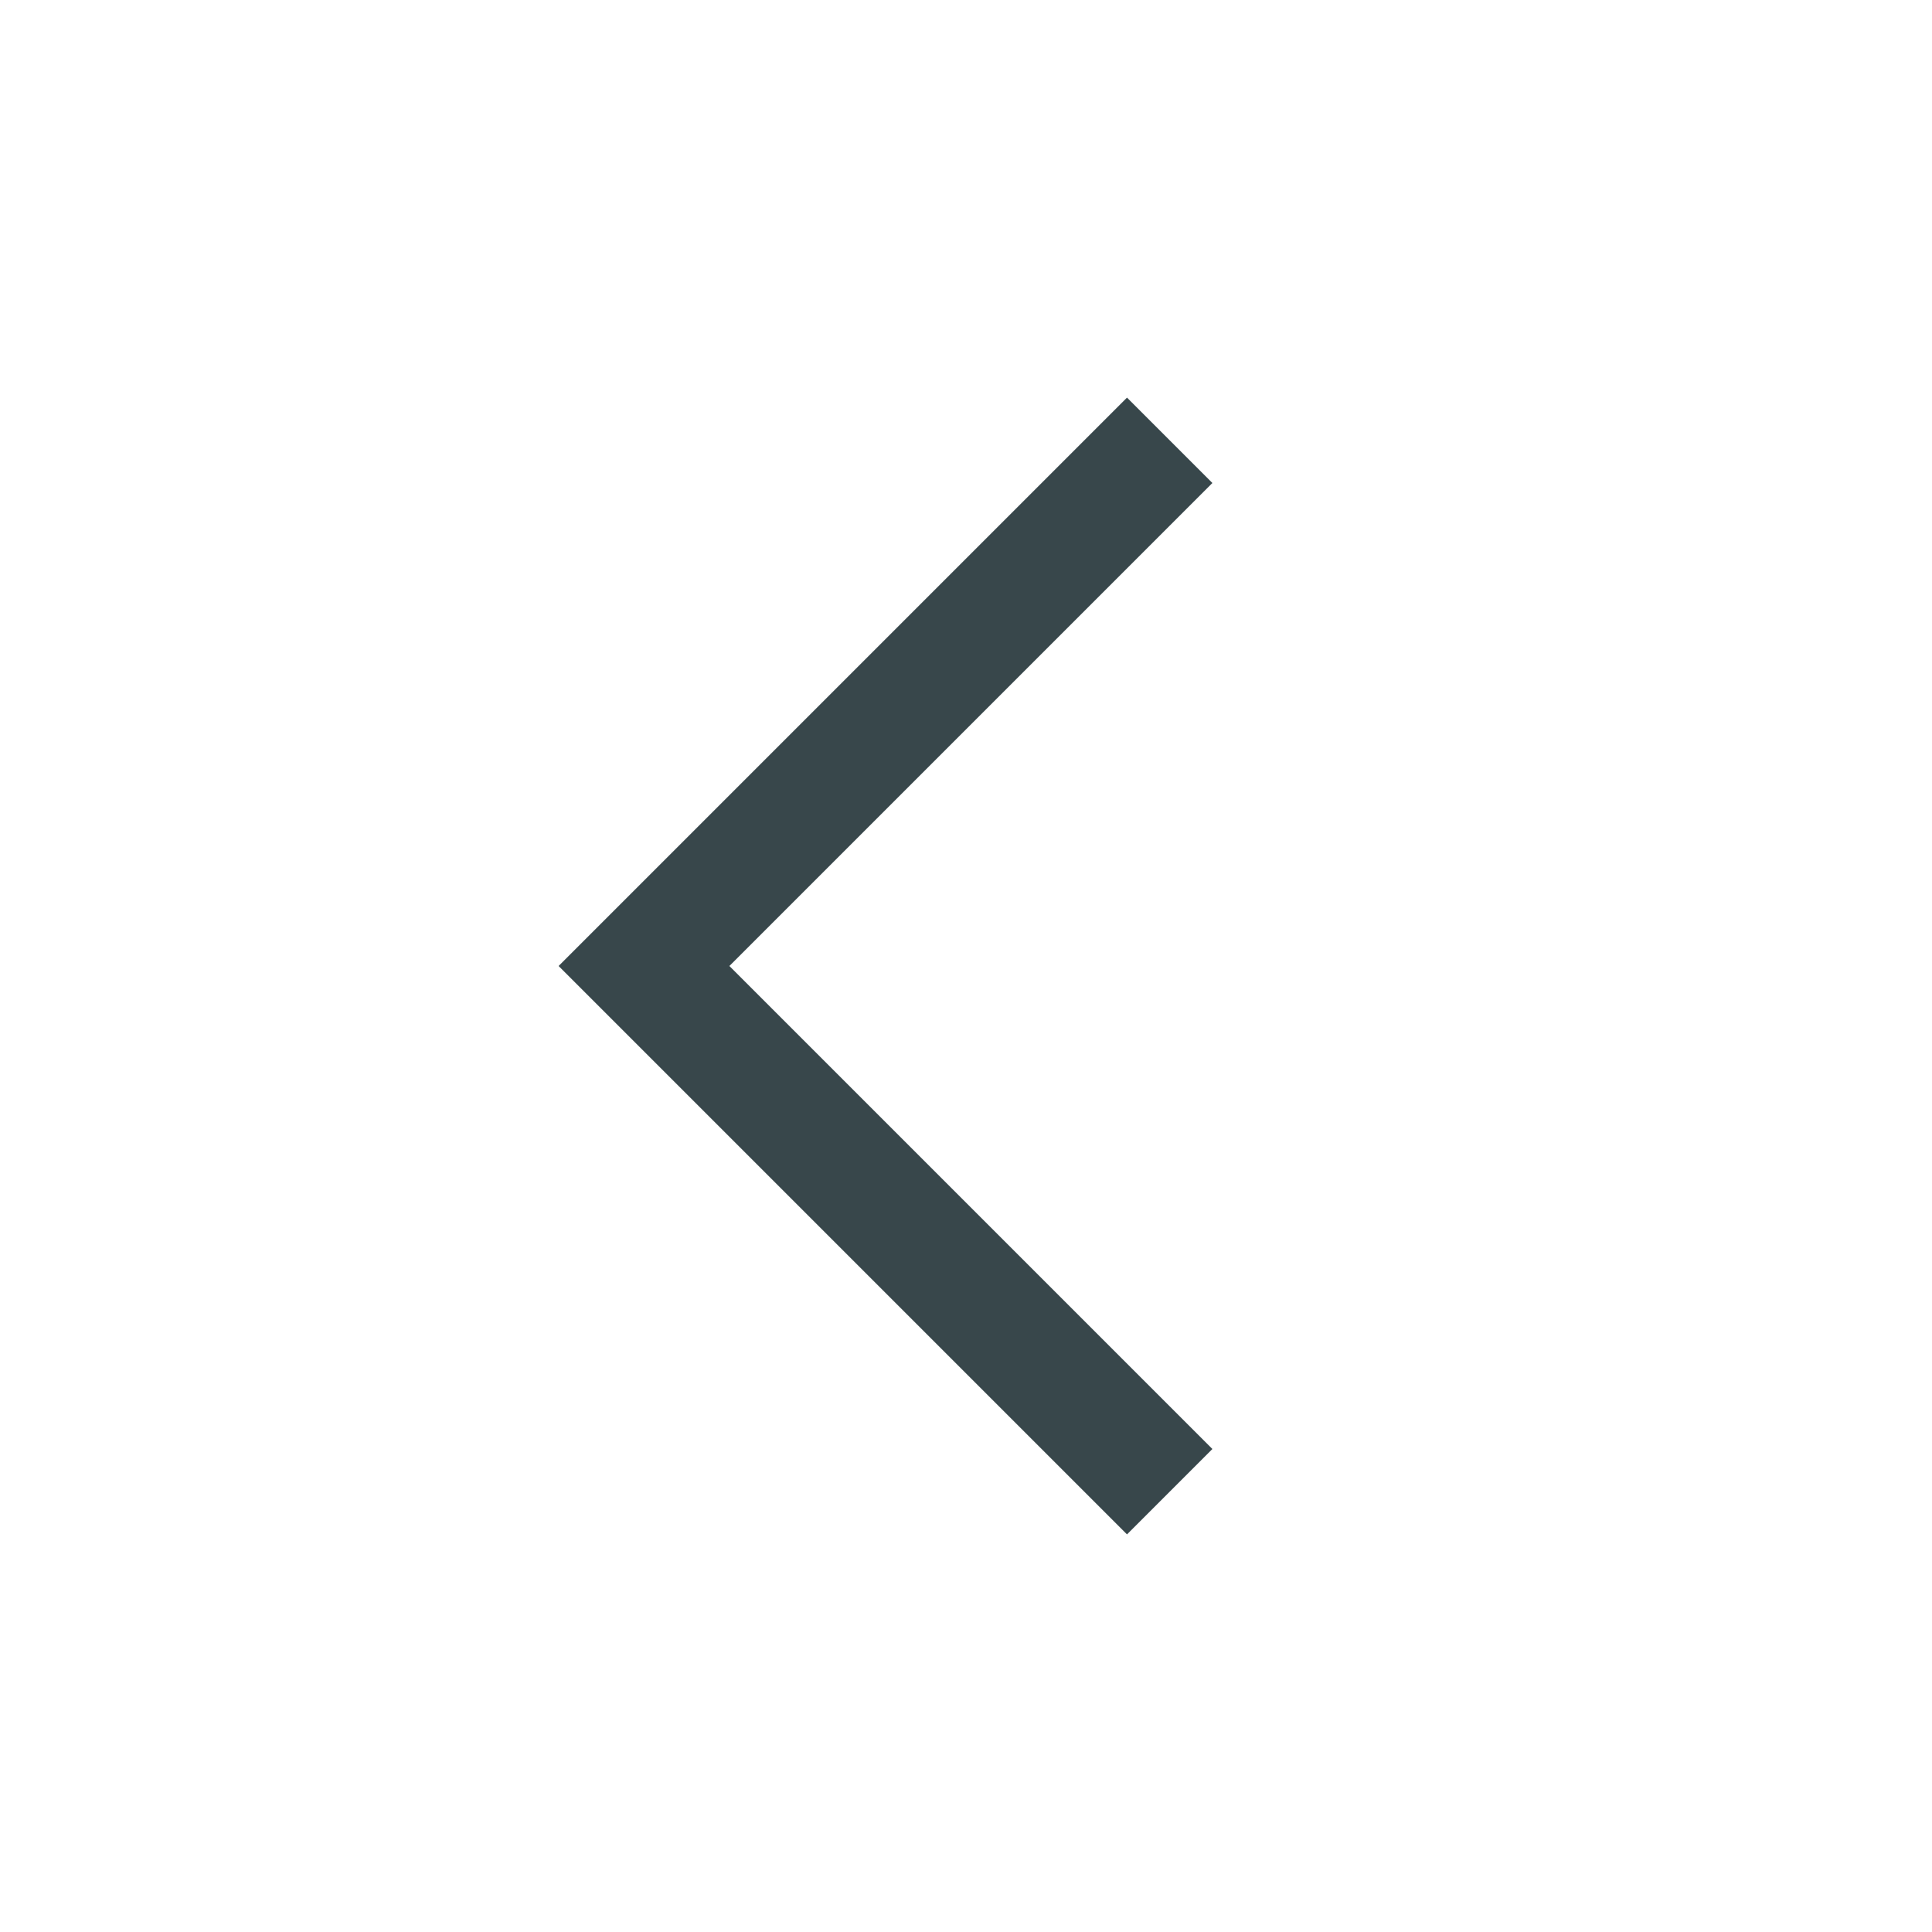
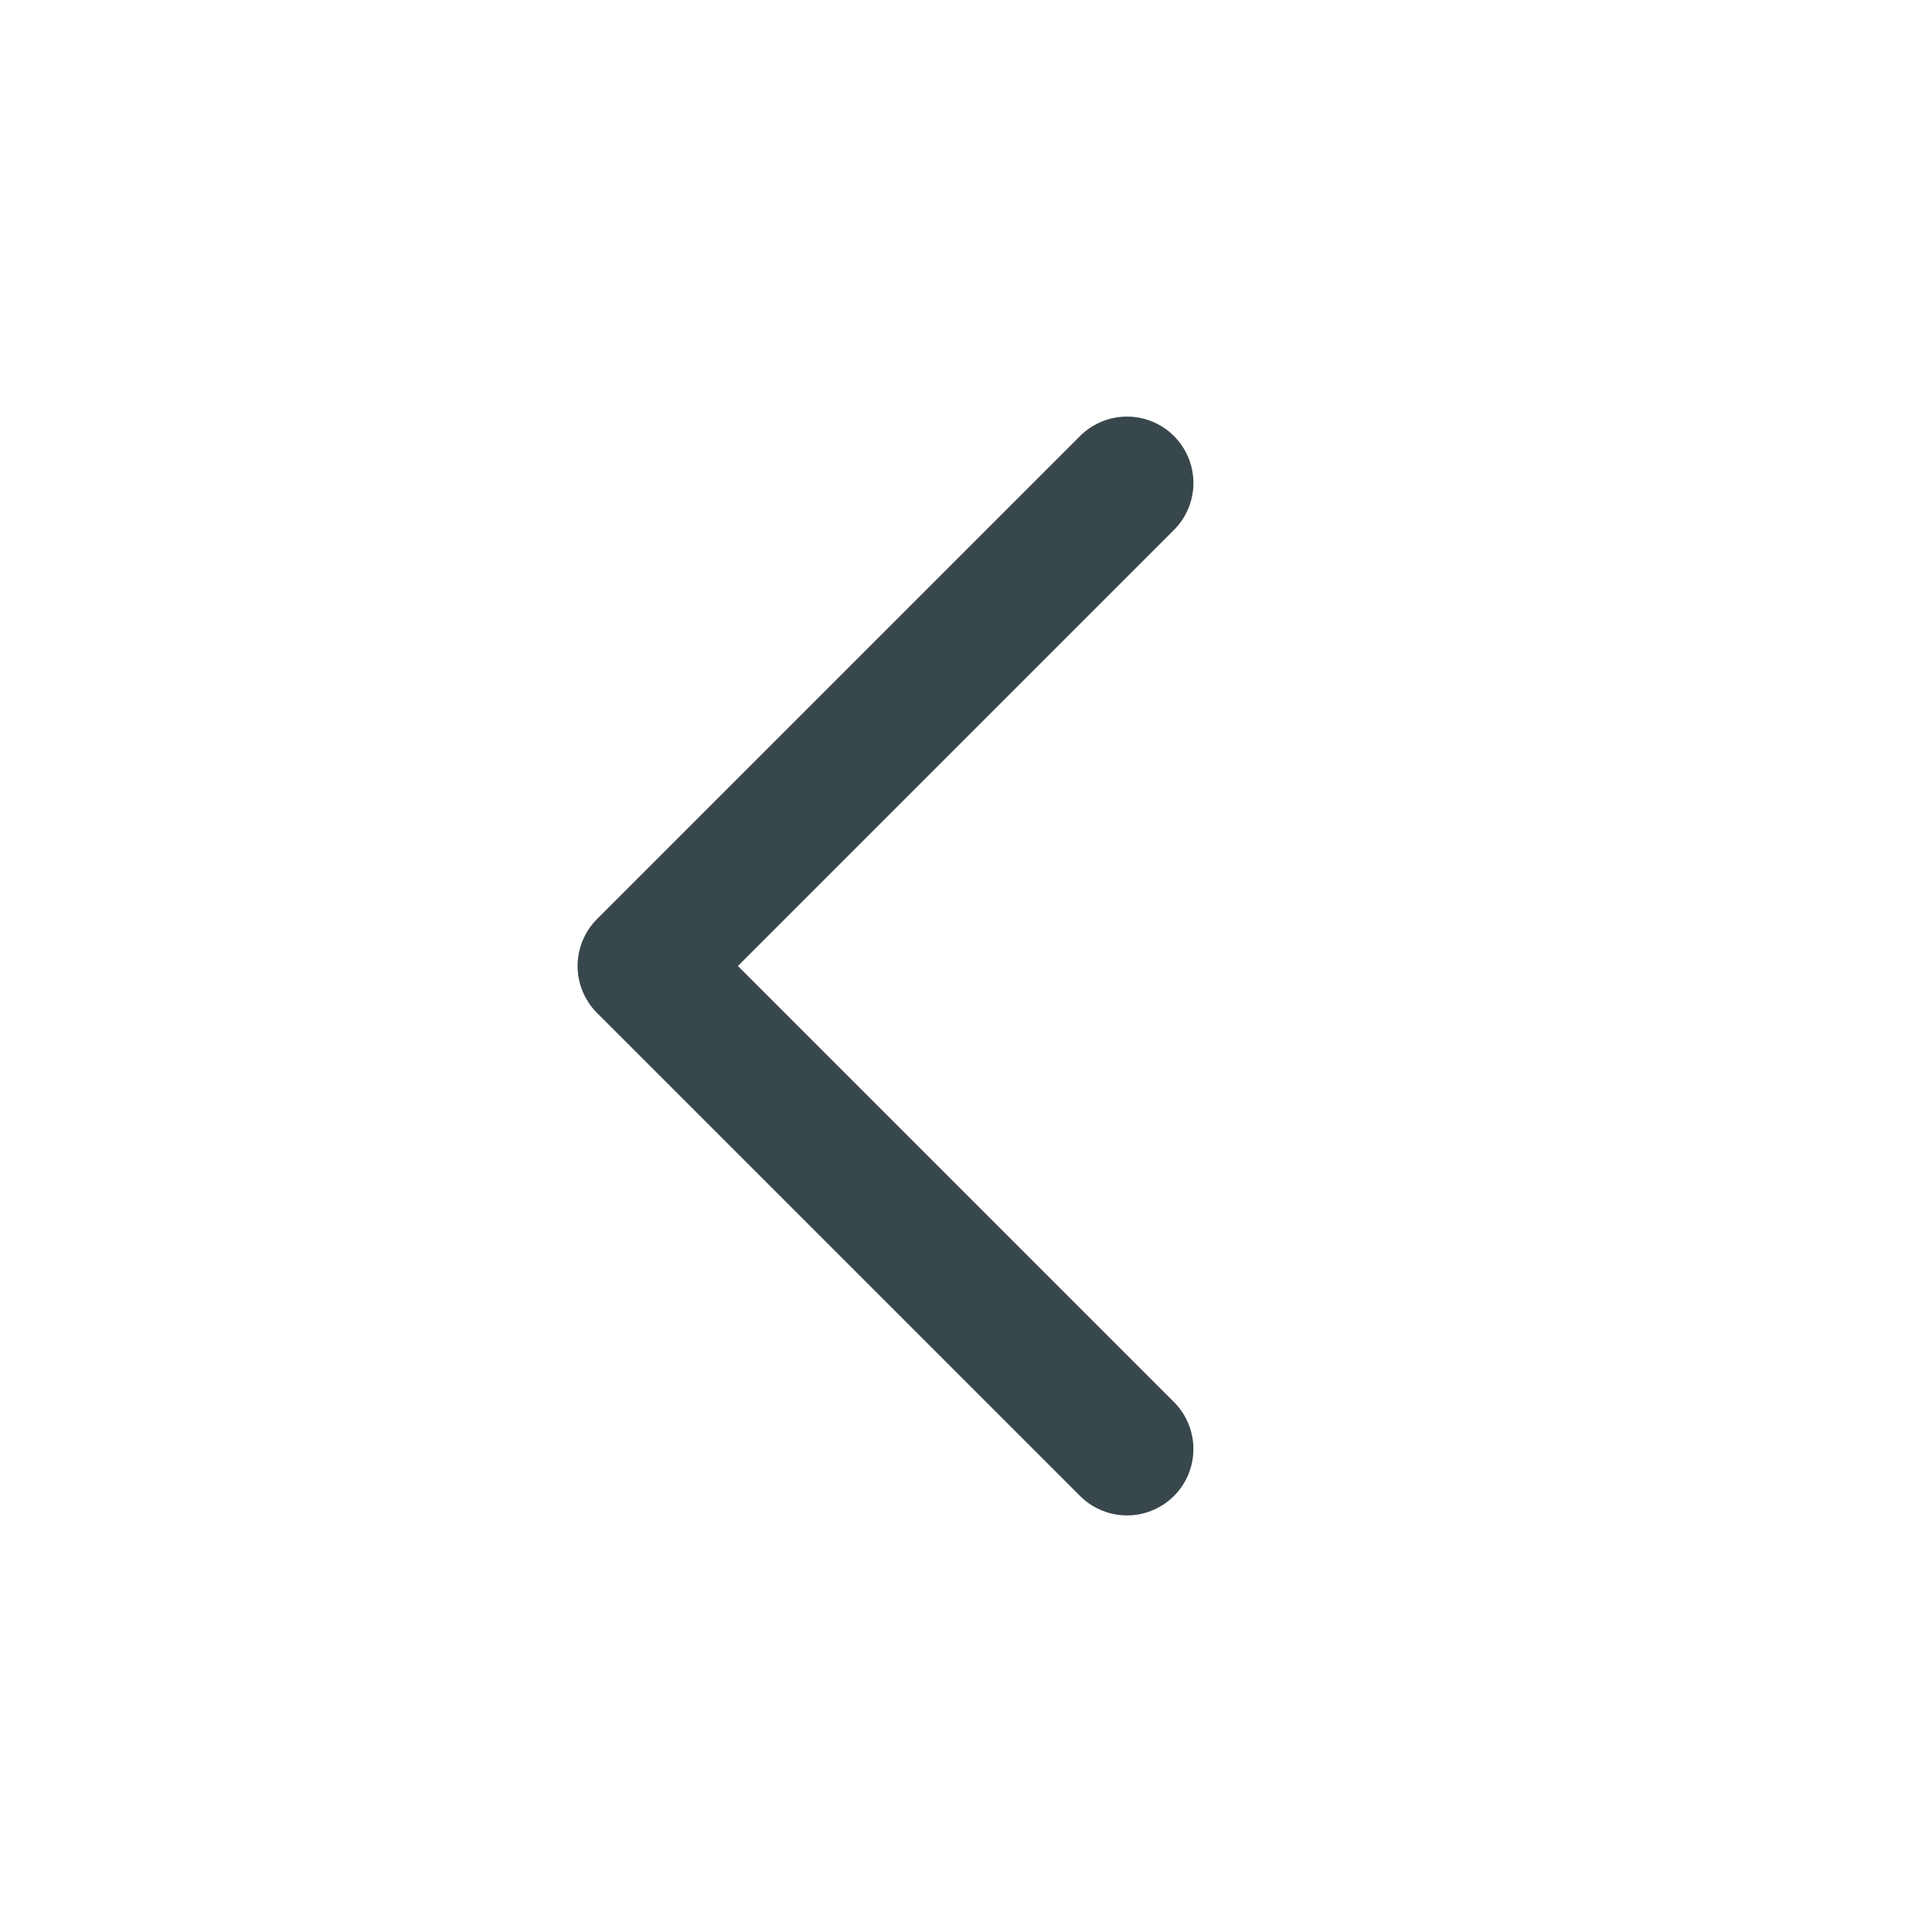
- <svg xmlns="http://www.w3.org/2000/svg" width="24" height="24" viewBox="0 0 24 24" fill="none" stroke="#38474b" stroke-width="1.5" stroke-linecap="square" stroke-linejoin="miter">
+ <svg xmlns="http://www.w3.org/2000/svg" width="24" height="24" viewBox="0 0 24 24" fill="none" stroke="#38474b" stroke-width="1.65" stroke-linecap="round" stroke-linejoin="round">
  <path d="m14 6-6 6 6 6" />
</svg>
